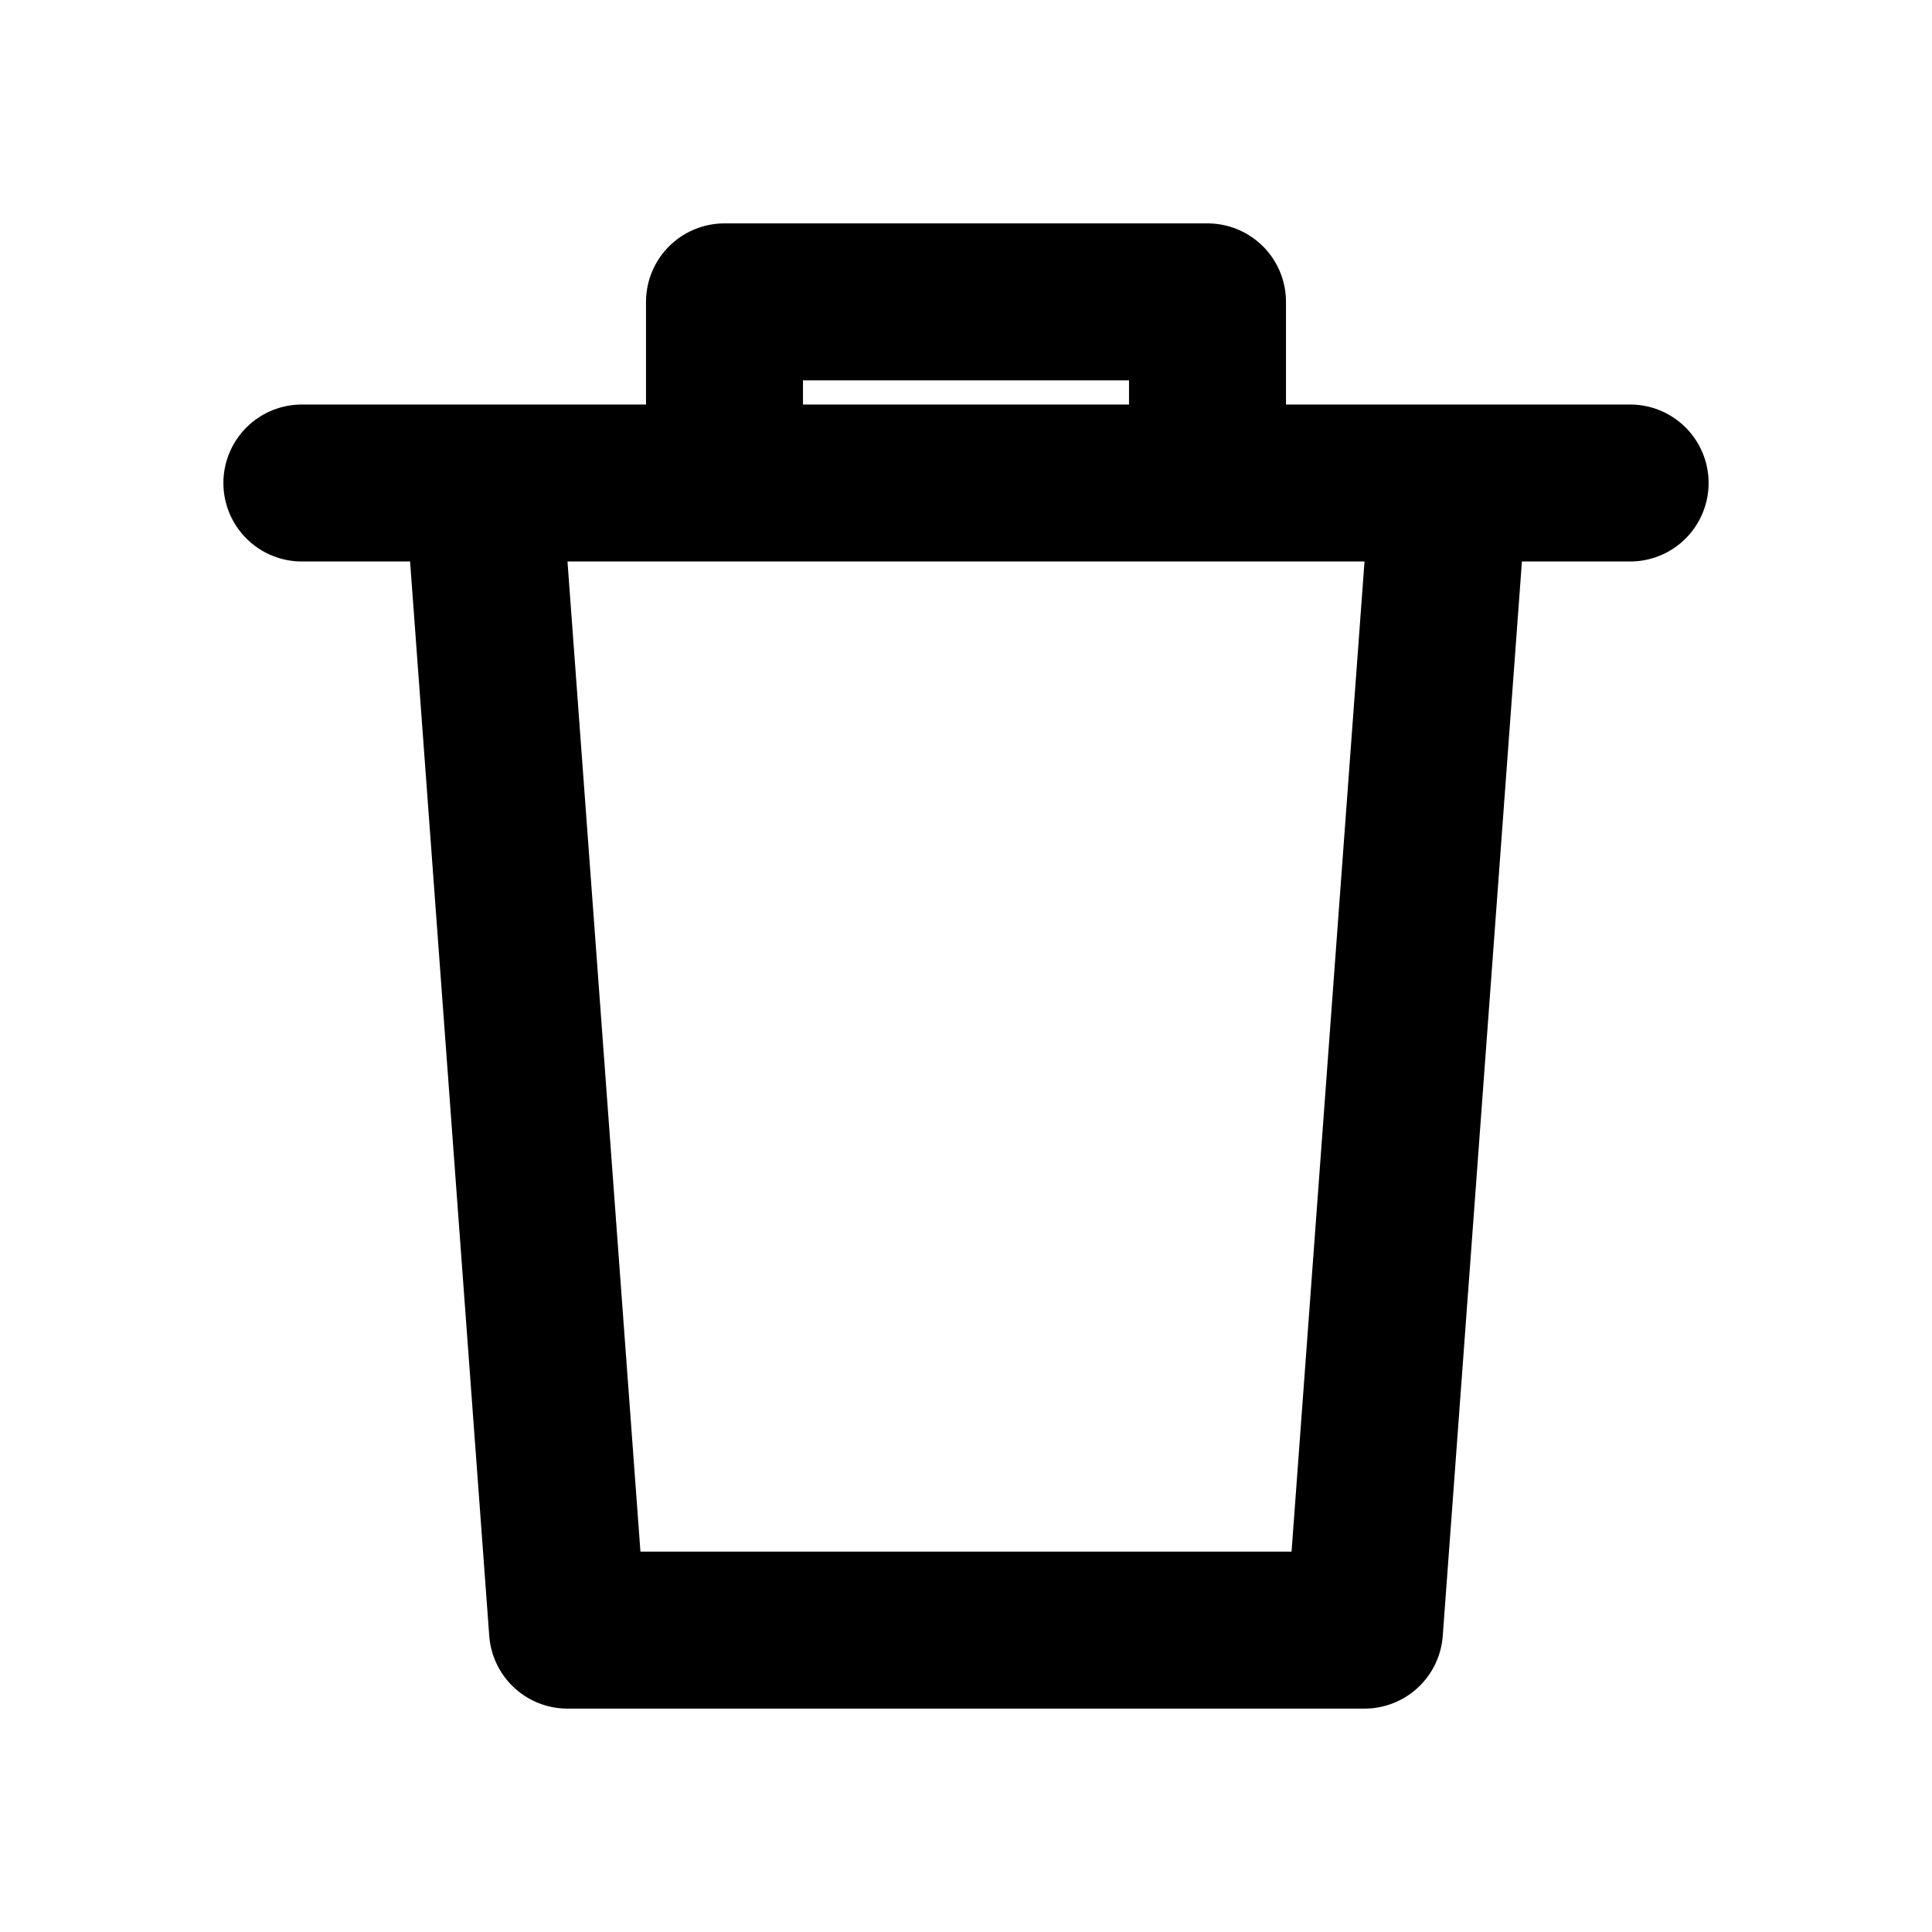
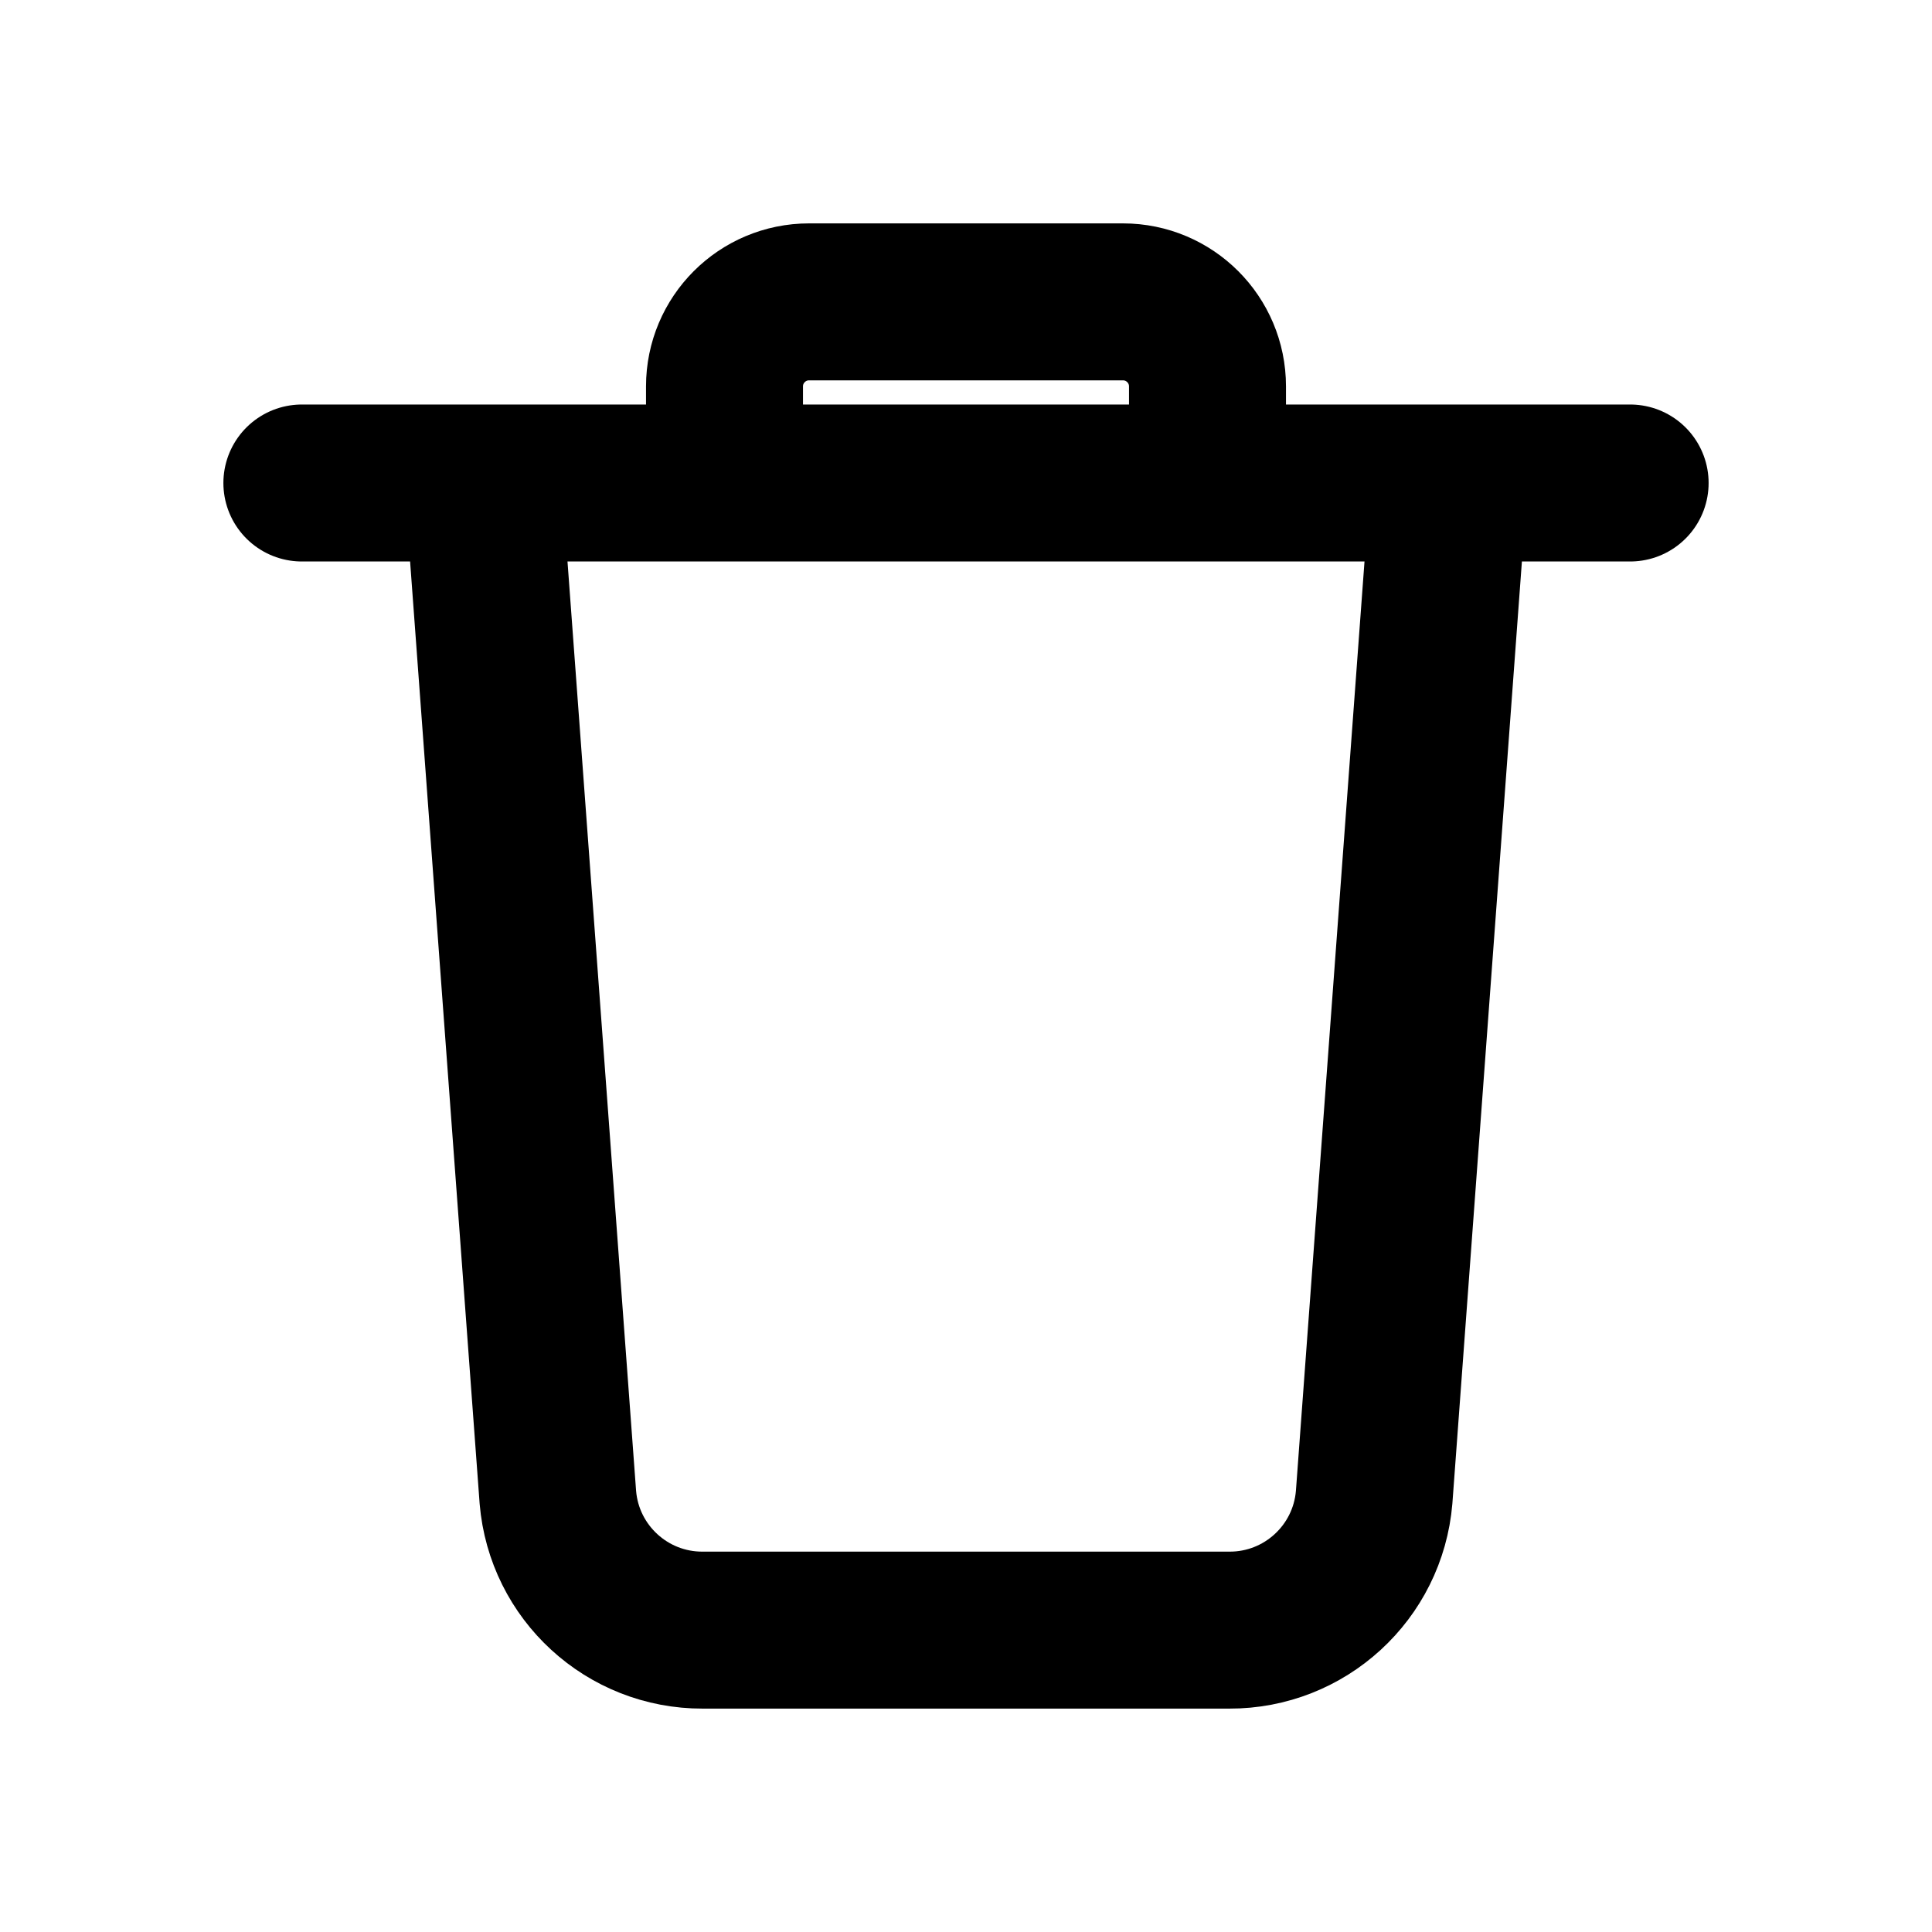
<svg xmlns="http://www.w3.org/2000/svg" viewBox="0 0 16 16" fill="none" stroke="currentColor" stroke-width="1.3" stroke-linecap="round" stroke-linejoin="round">
-   <path d="M2.5 4h11M6 4V2.5h4V4M4 4l.7 9.5h6.6L12 4" />
+   <path d="M2.5 4h11M6 4v-.8a.7.7 0 0 1 .7-.7h2.6a.7.7 0 0 1 .7.7V4M4 4l.62 8.4a1.2 1.2 0 0 0 1.2 1.1h4.36a1.2 1.2 0 0 0 1.2-1.1L12 4" />
</svg>
